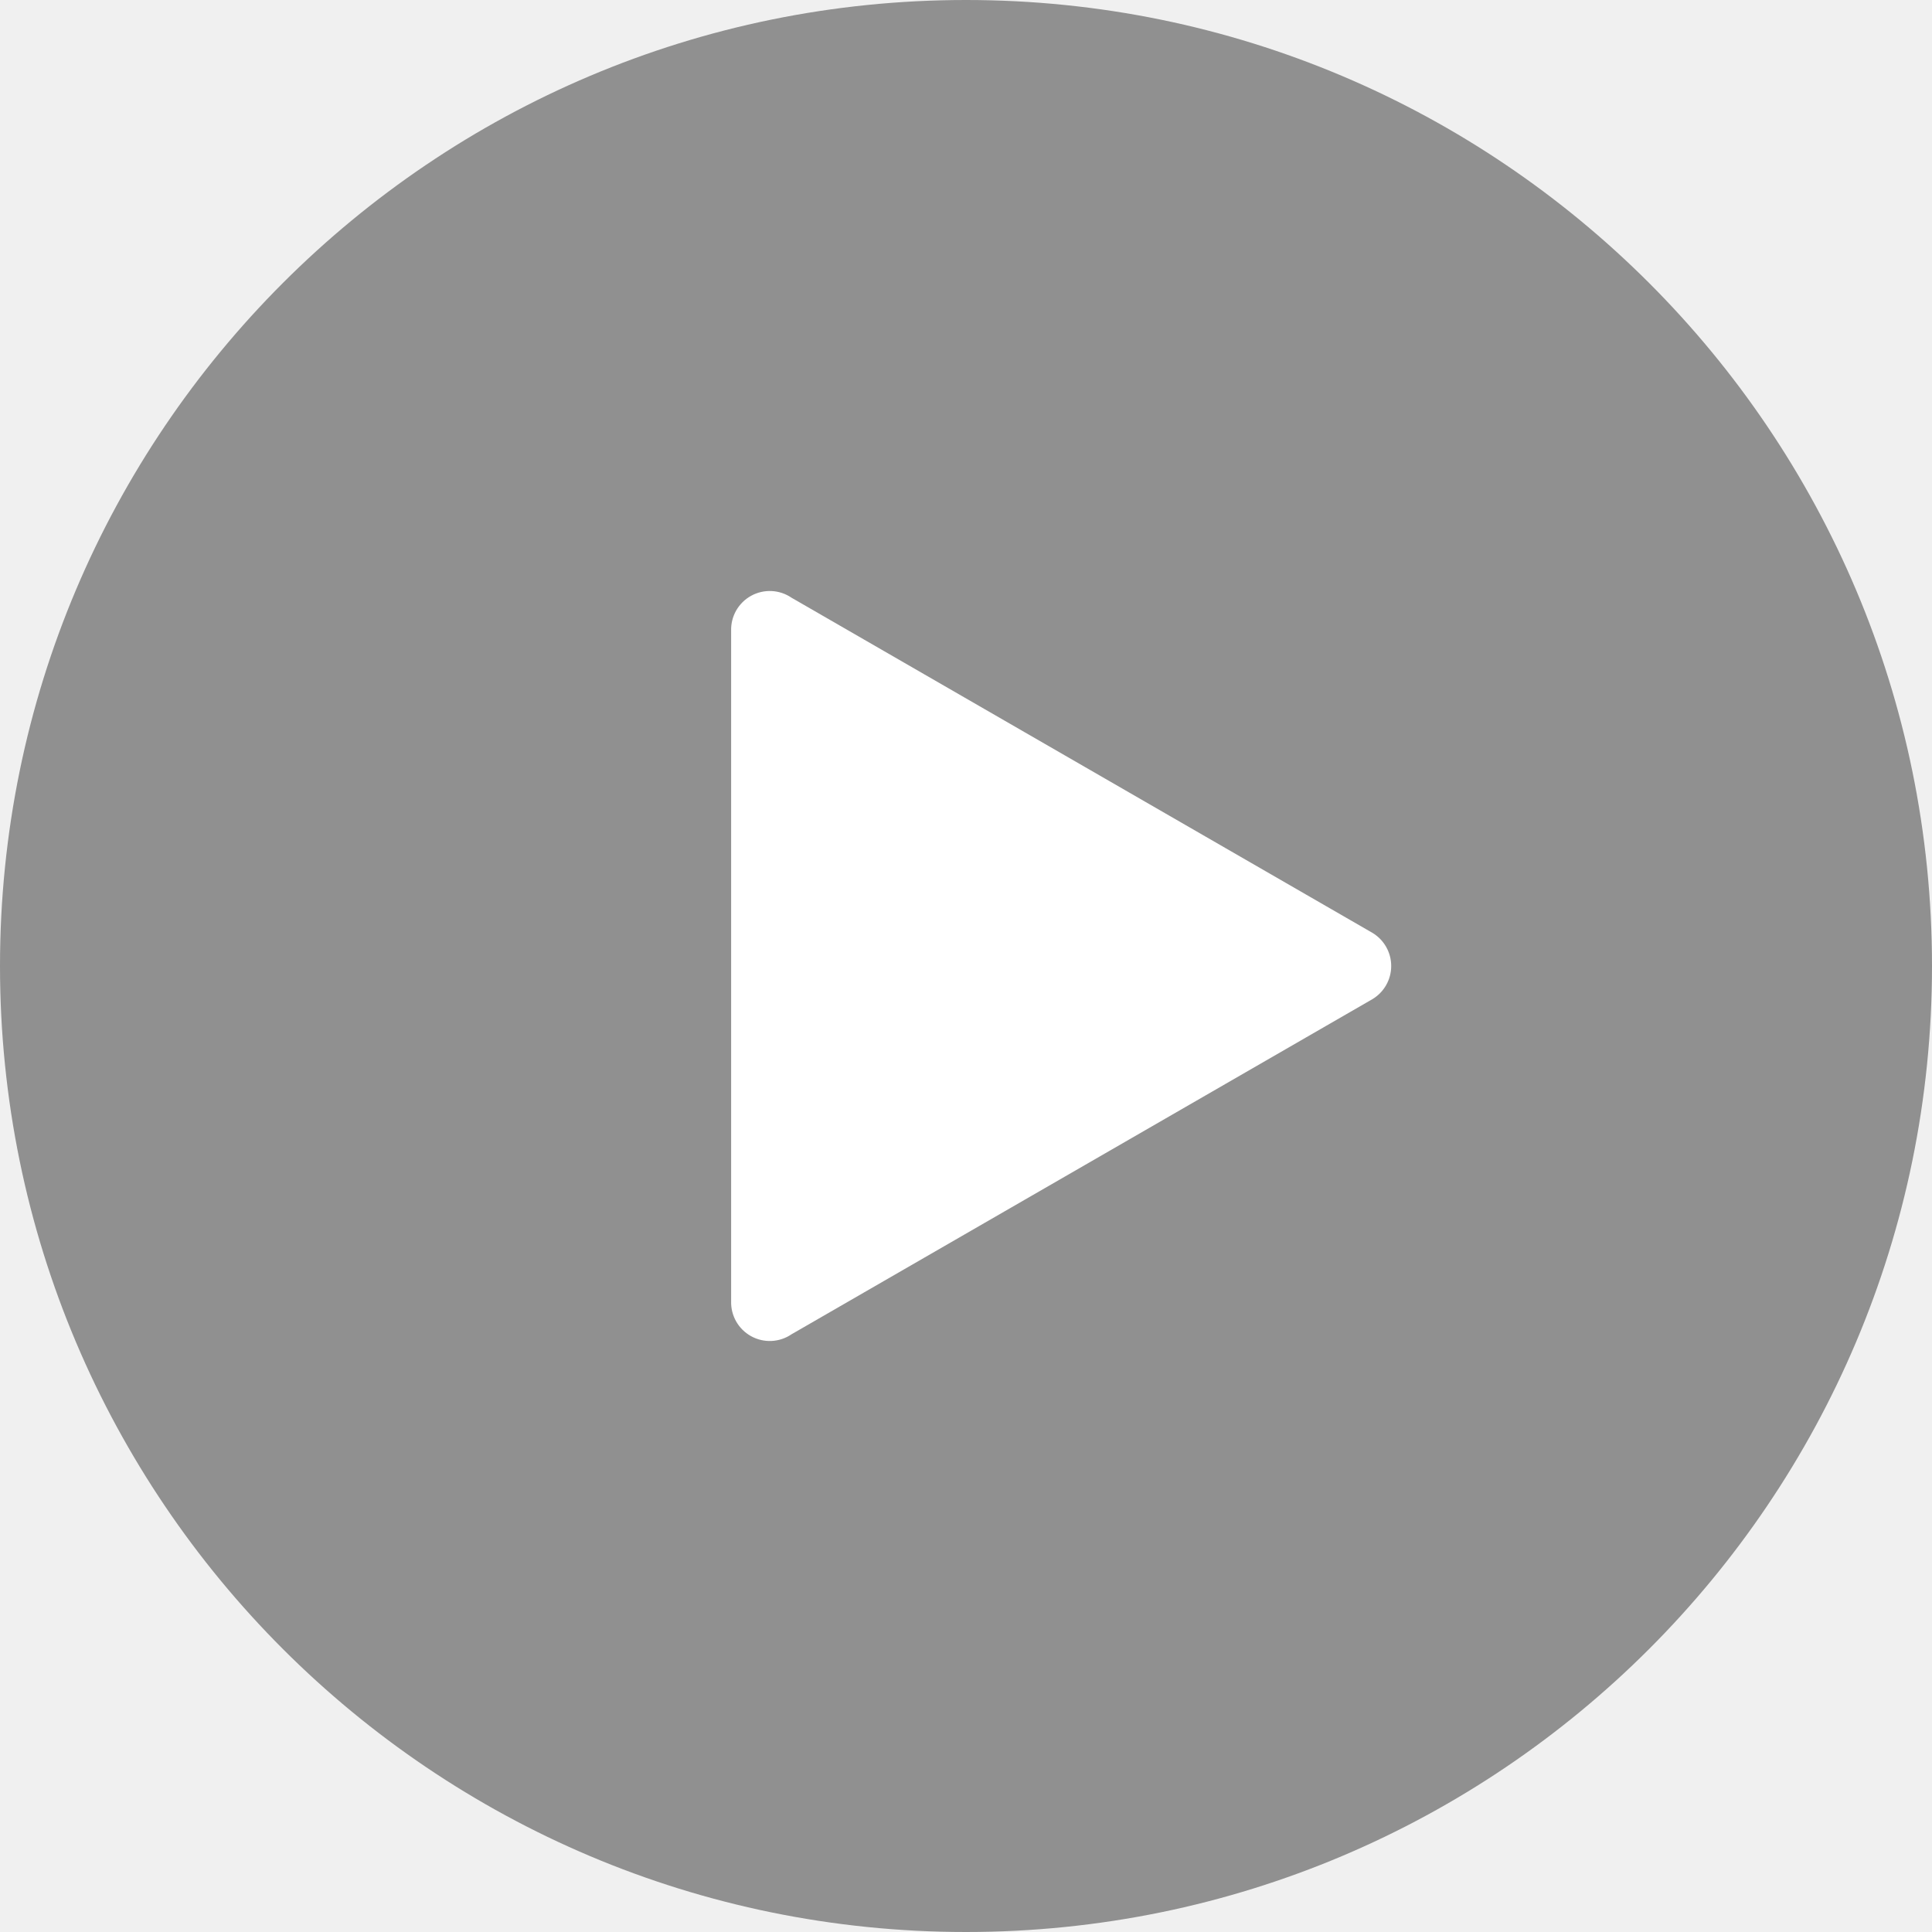
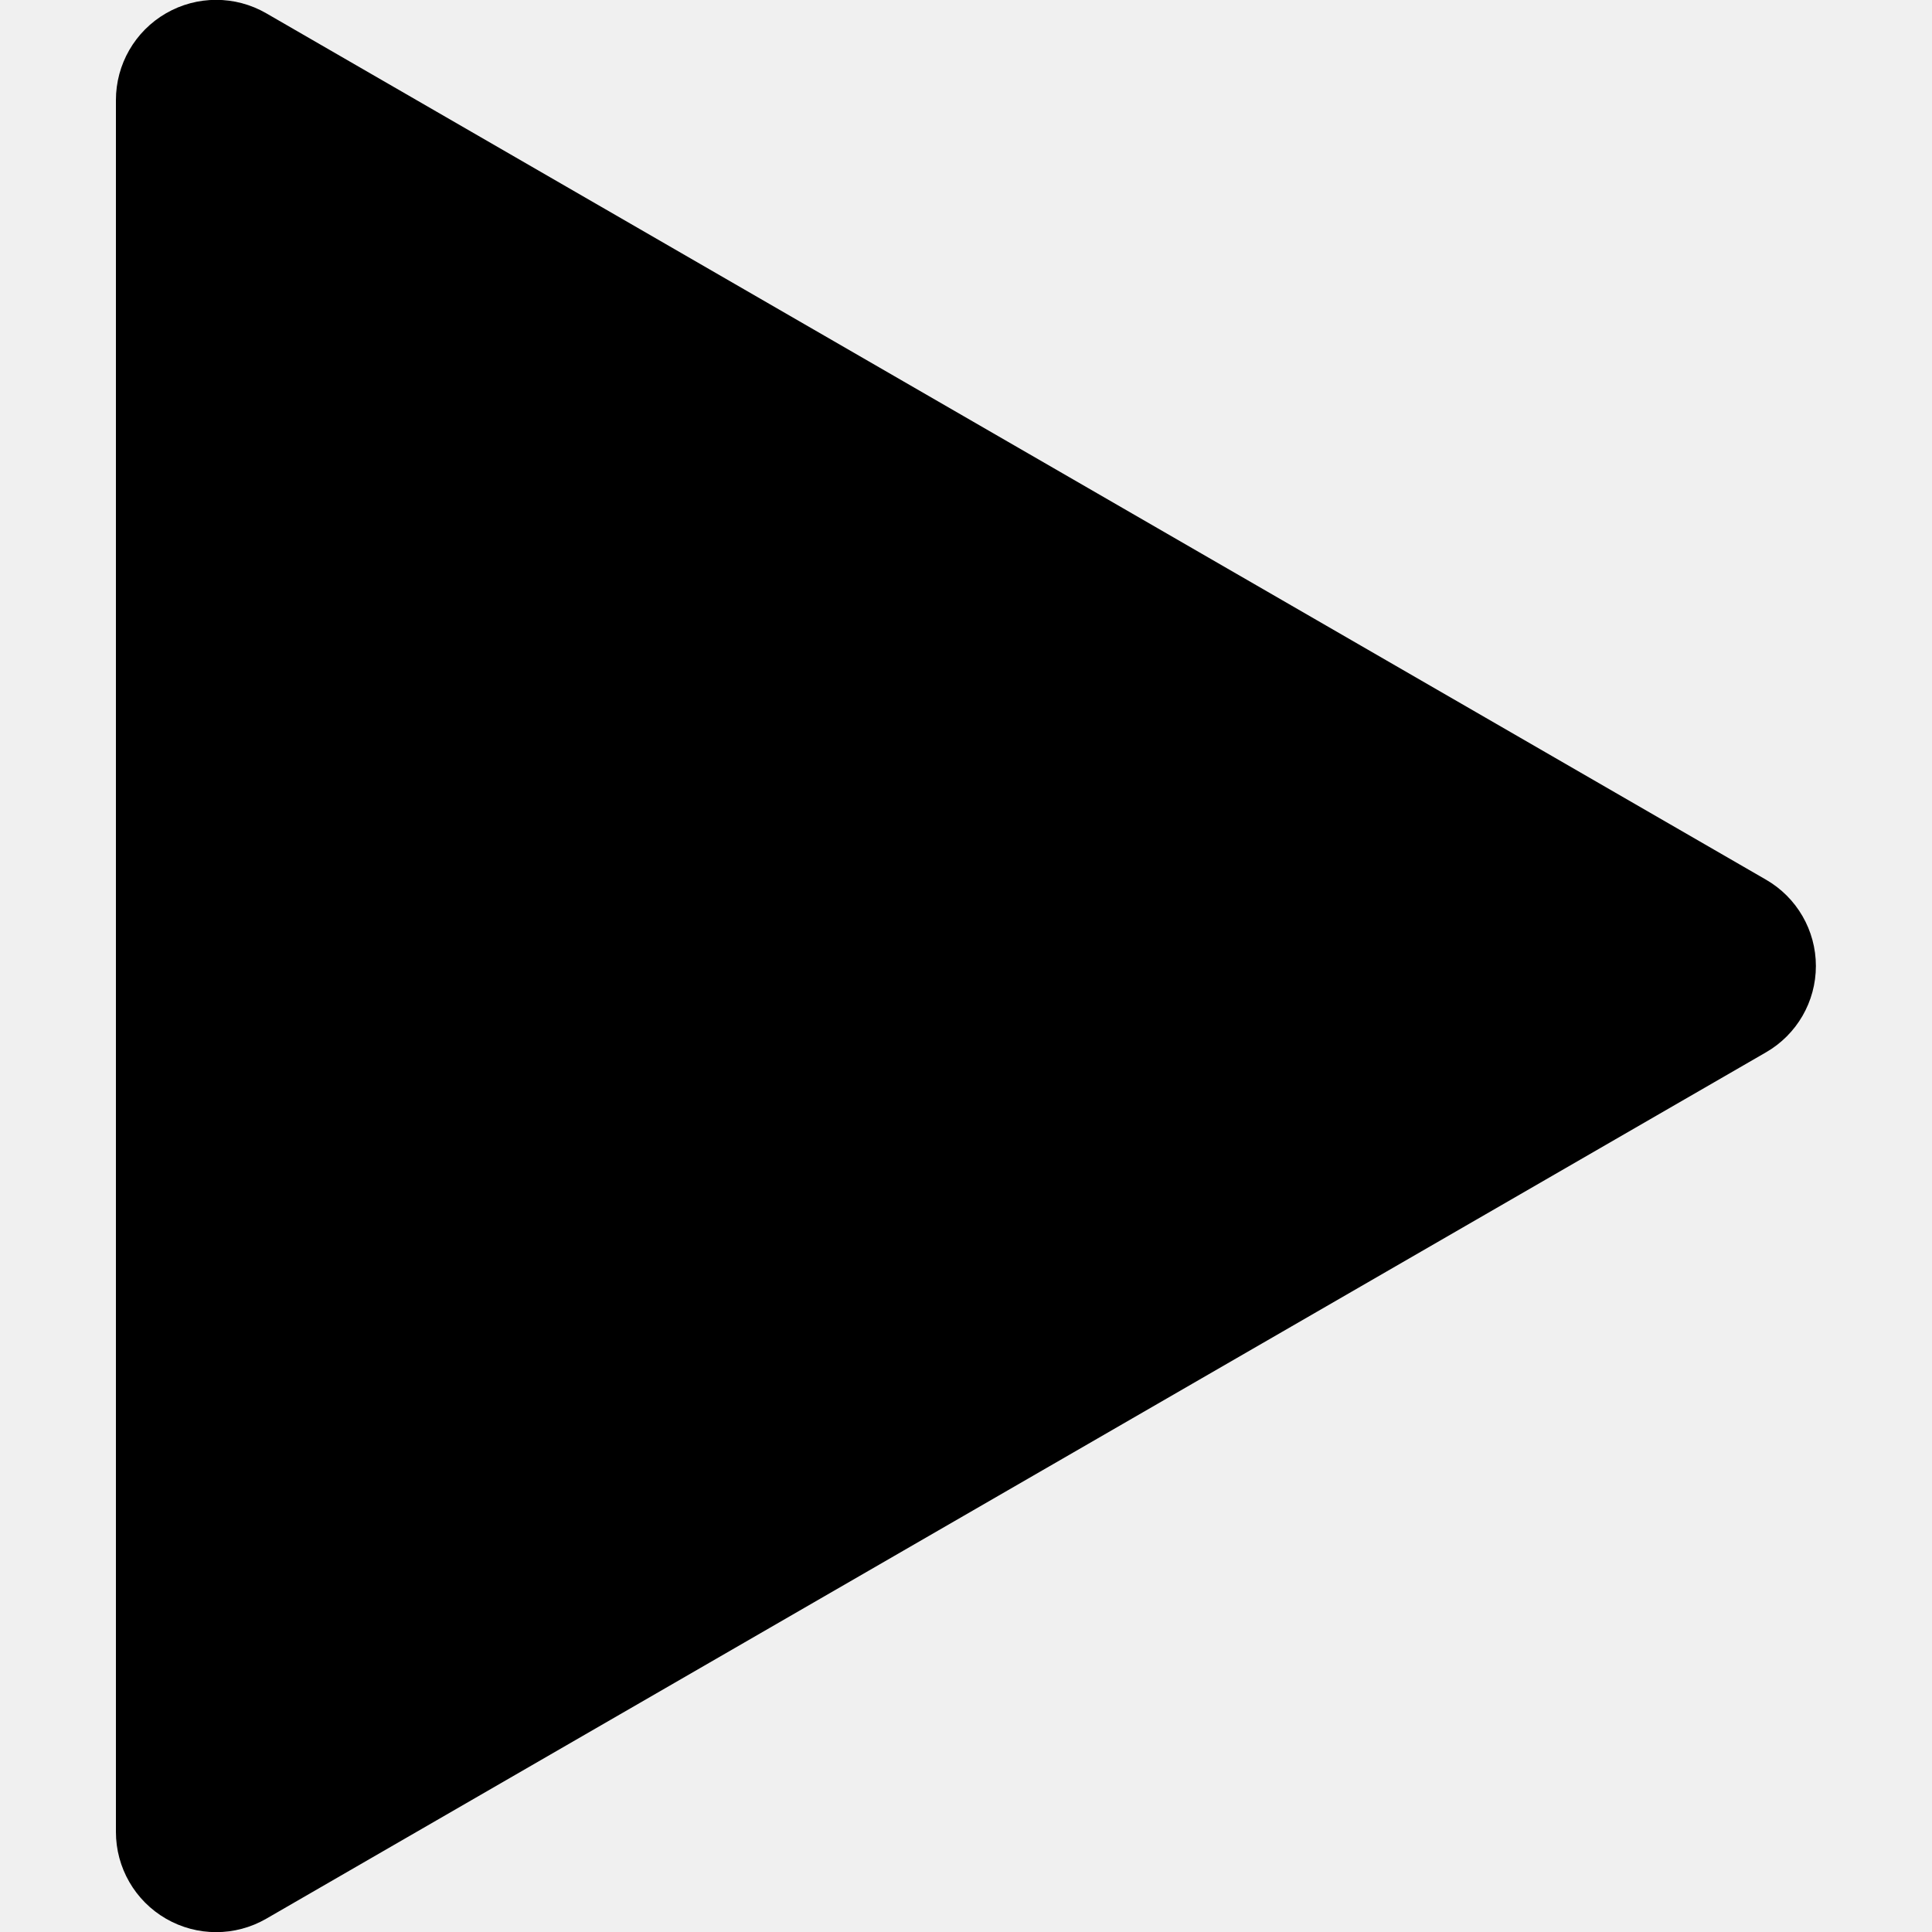
<svg xmlns="http://www.w3.org/2000/svg" viewBox="0 0 32 32">
-   <circle cx="16" cy="16" r="16" opacity="0.4" />
-   <path d="M22.73,15.45,13.11,9.9a.64.64,0,0,0-1,.55v11.1a.64.64,0,0,0,1,.55l9.62-5.55A.64.64,0,0,0,22.73,15.45Z" fill="#fff" />
+   <path d="M29.25,14.57,4.41.22A1.66,1.66,0,0,0,1.92,1.66V30.34a1.66,1.66,0,0,0,2.49,1.44L29.25,17.43A1.65,1.65,0,0,0,29.25,14.57Z" />
</svg>
